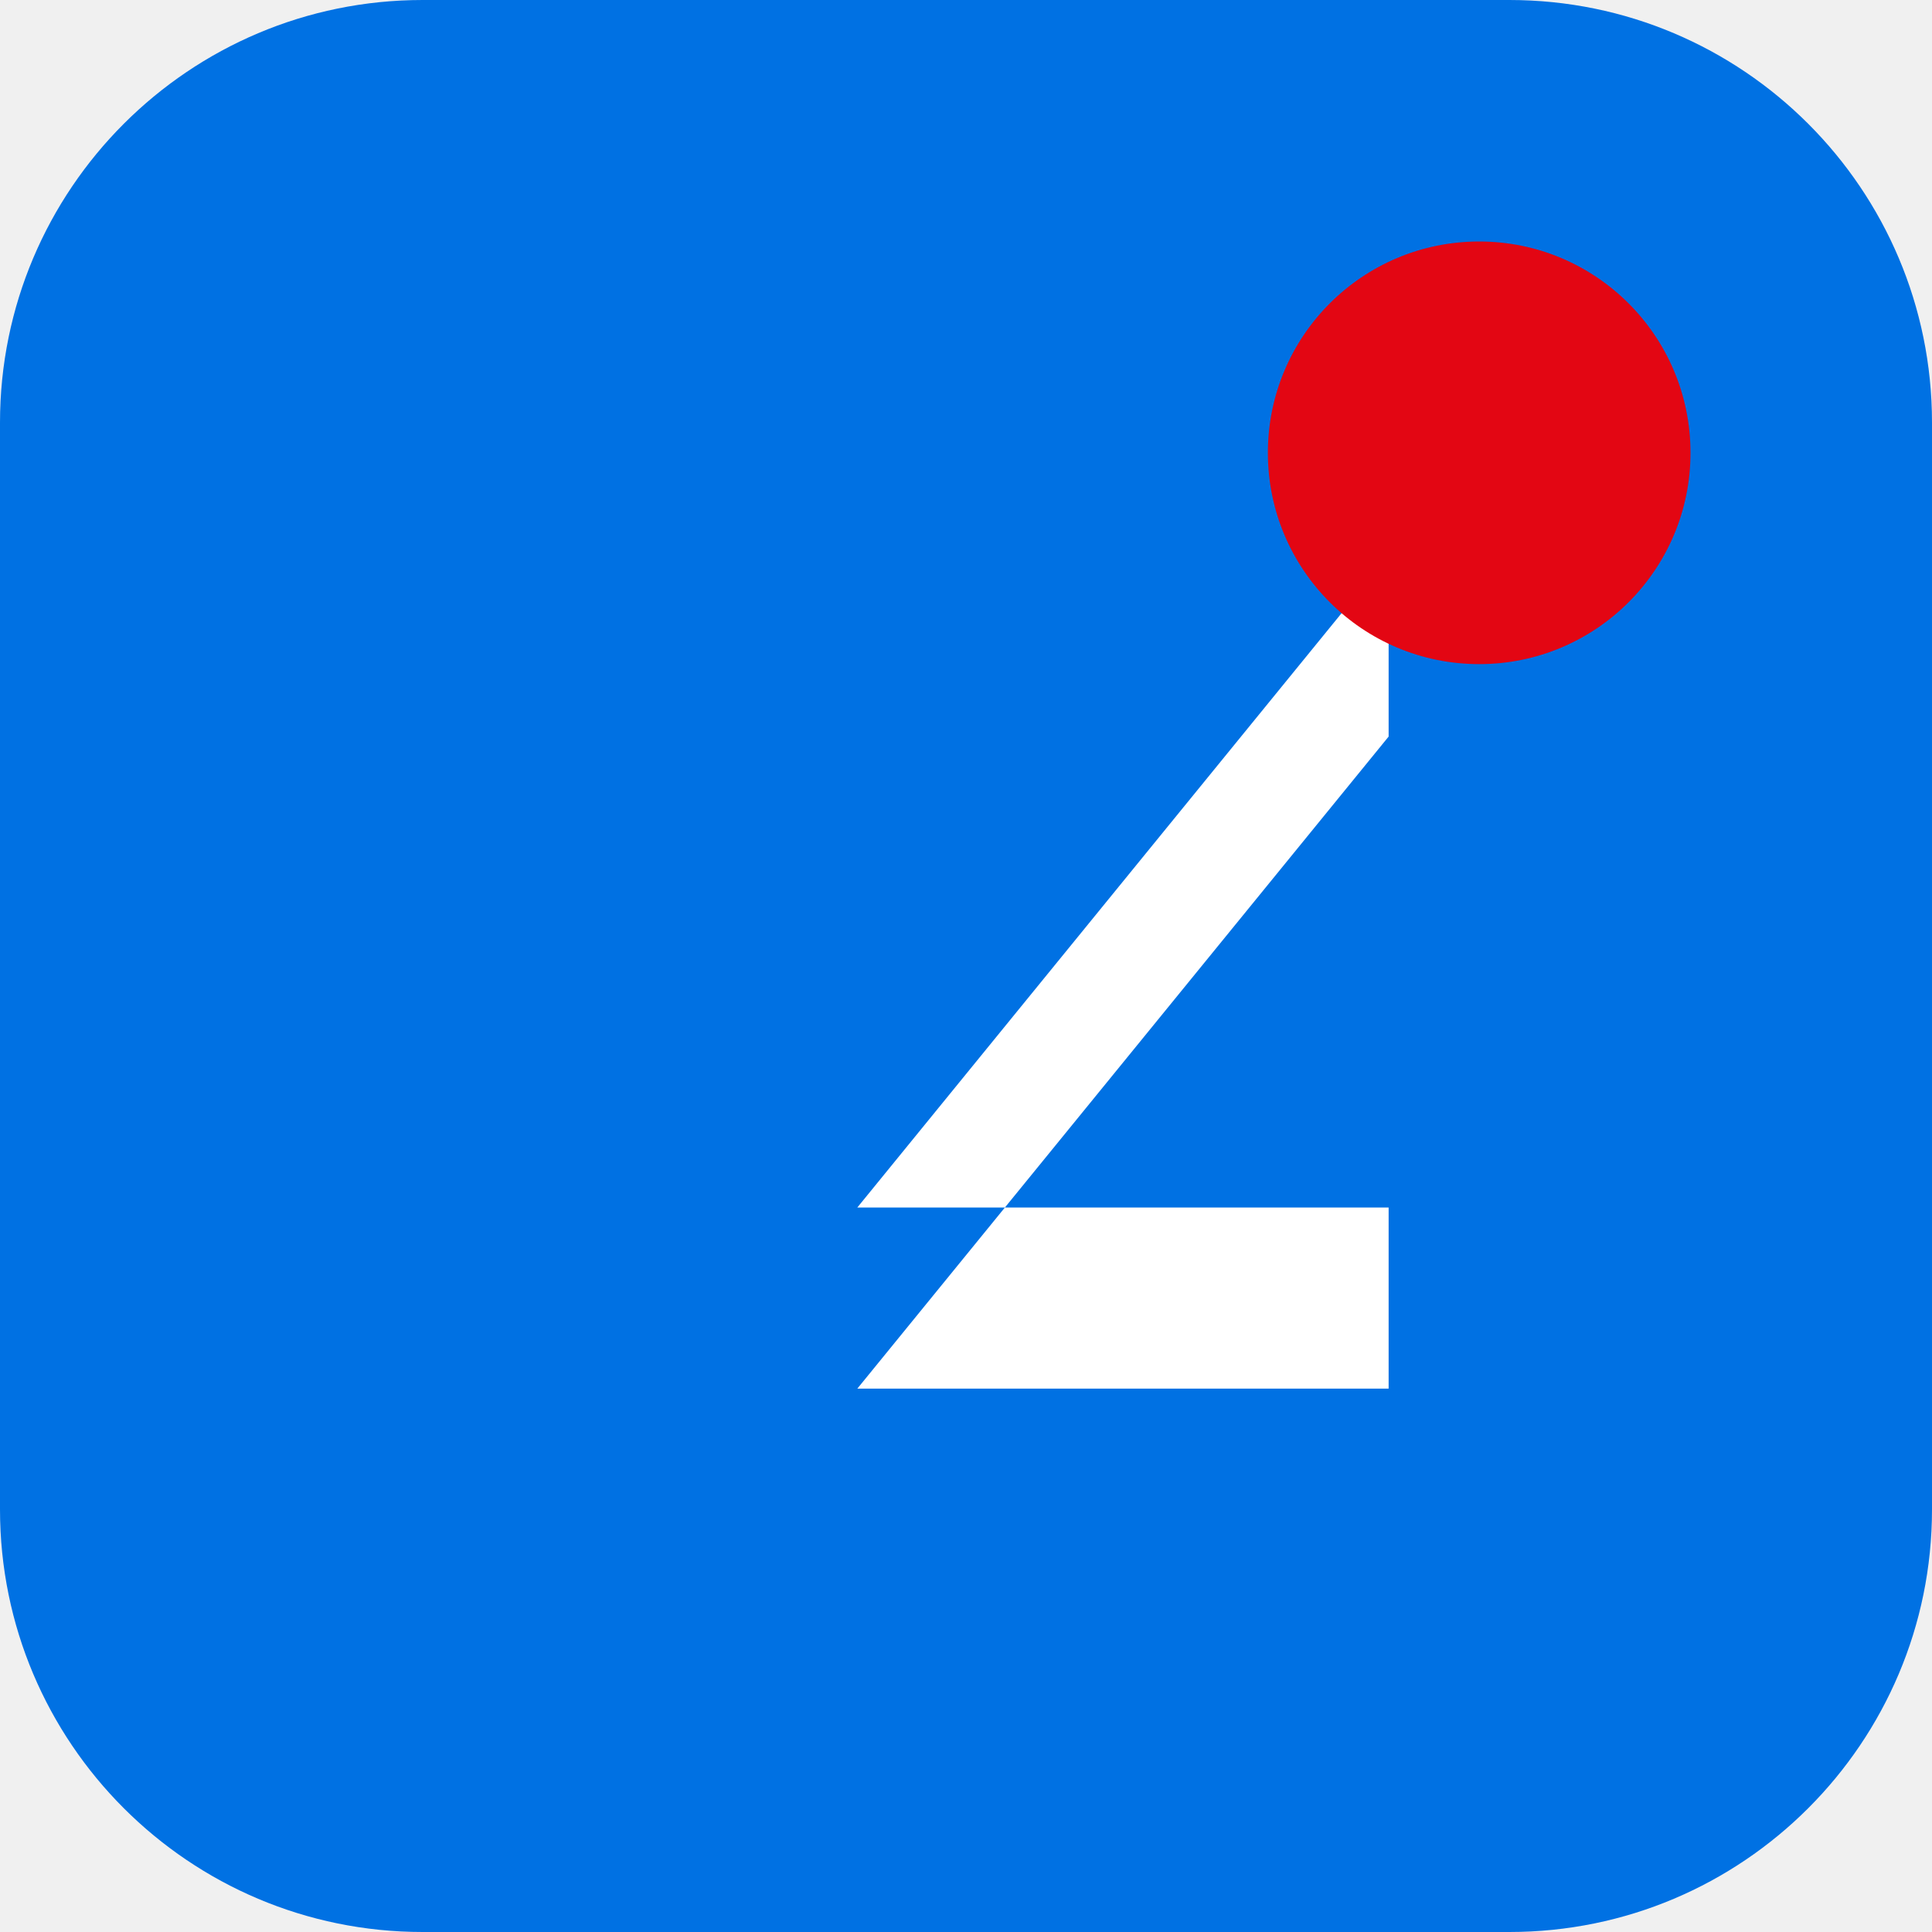
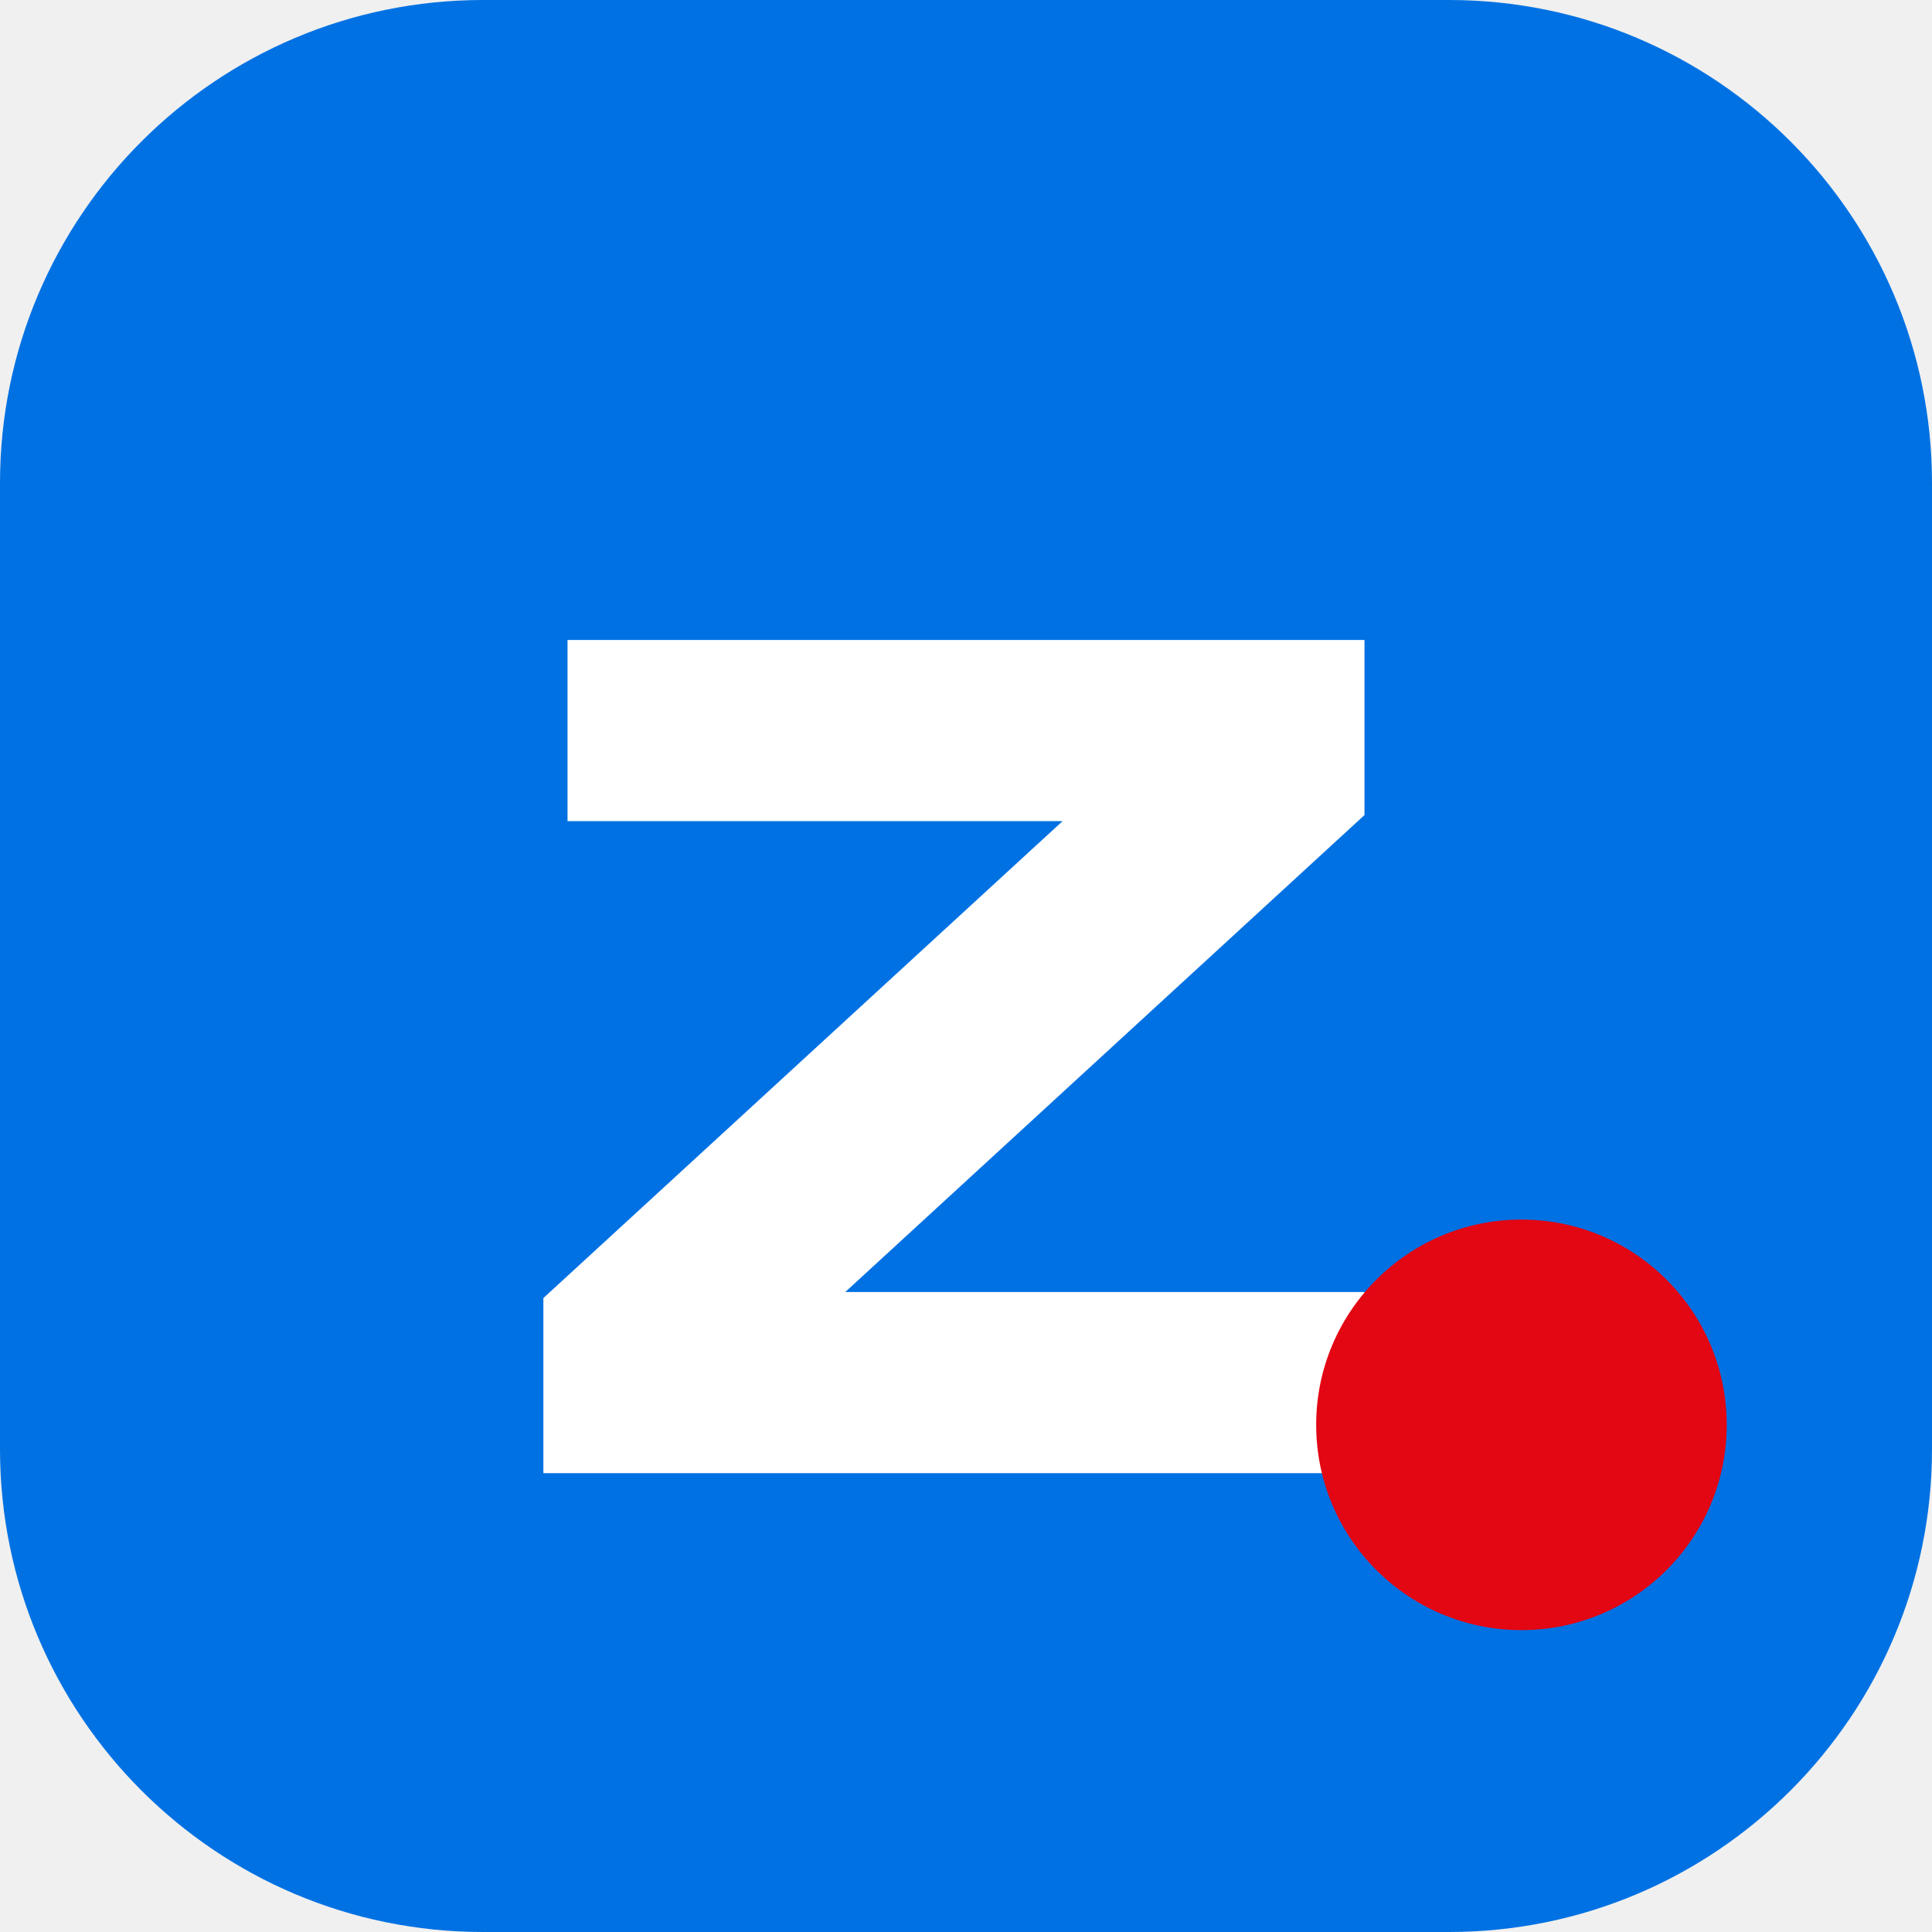
<svg xmlns="http://www.w3.org/2000/svg" viewBox="0 0 32 32">
-   <rect width="32" height="32" rx="7" fill="#0071e3" />
-   <path d="M9 9h14v3.2L14.2 23H23v-3h-8.8L23 9.2V9H9z" fill="#fff" />
-   <circle cx="24.5" cy="7.5" r="3.5" fill="#e30613" />
+   <rect width="32" height="32" rx="8" fill="#0071e3" />
+   <path d="M9.4 10.6h13.2v2.9L14 21.4h8.6v3H9v-2.9l8.6-7.9H9.4z" fill="#fff" />
+   <circle cx="25.2" cy="23.6" r="3.4" fill="#e30613" />
</svg>
